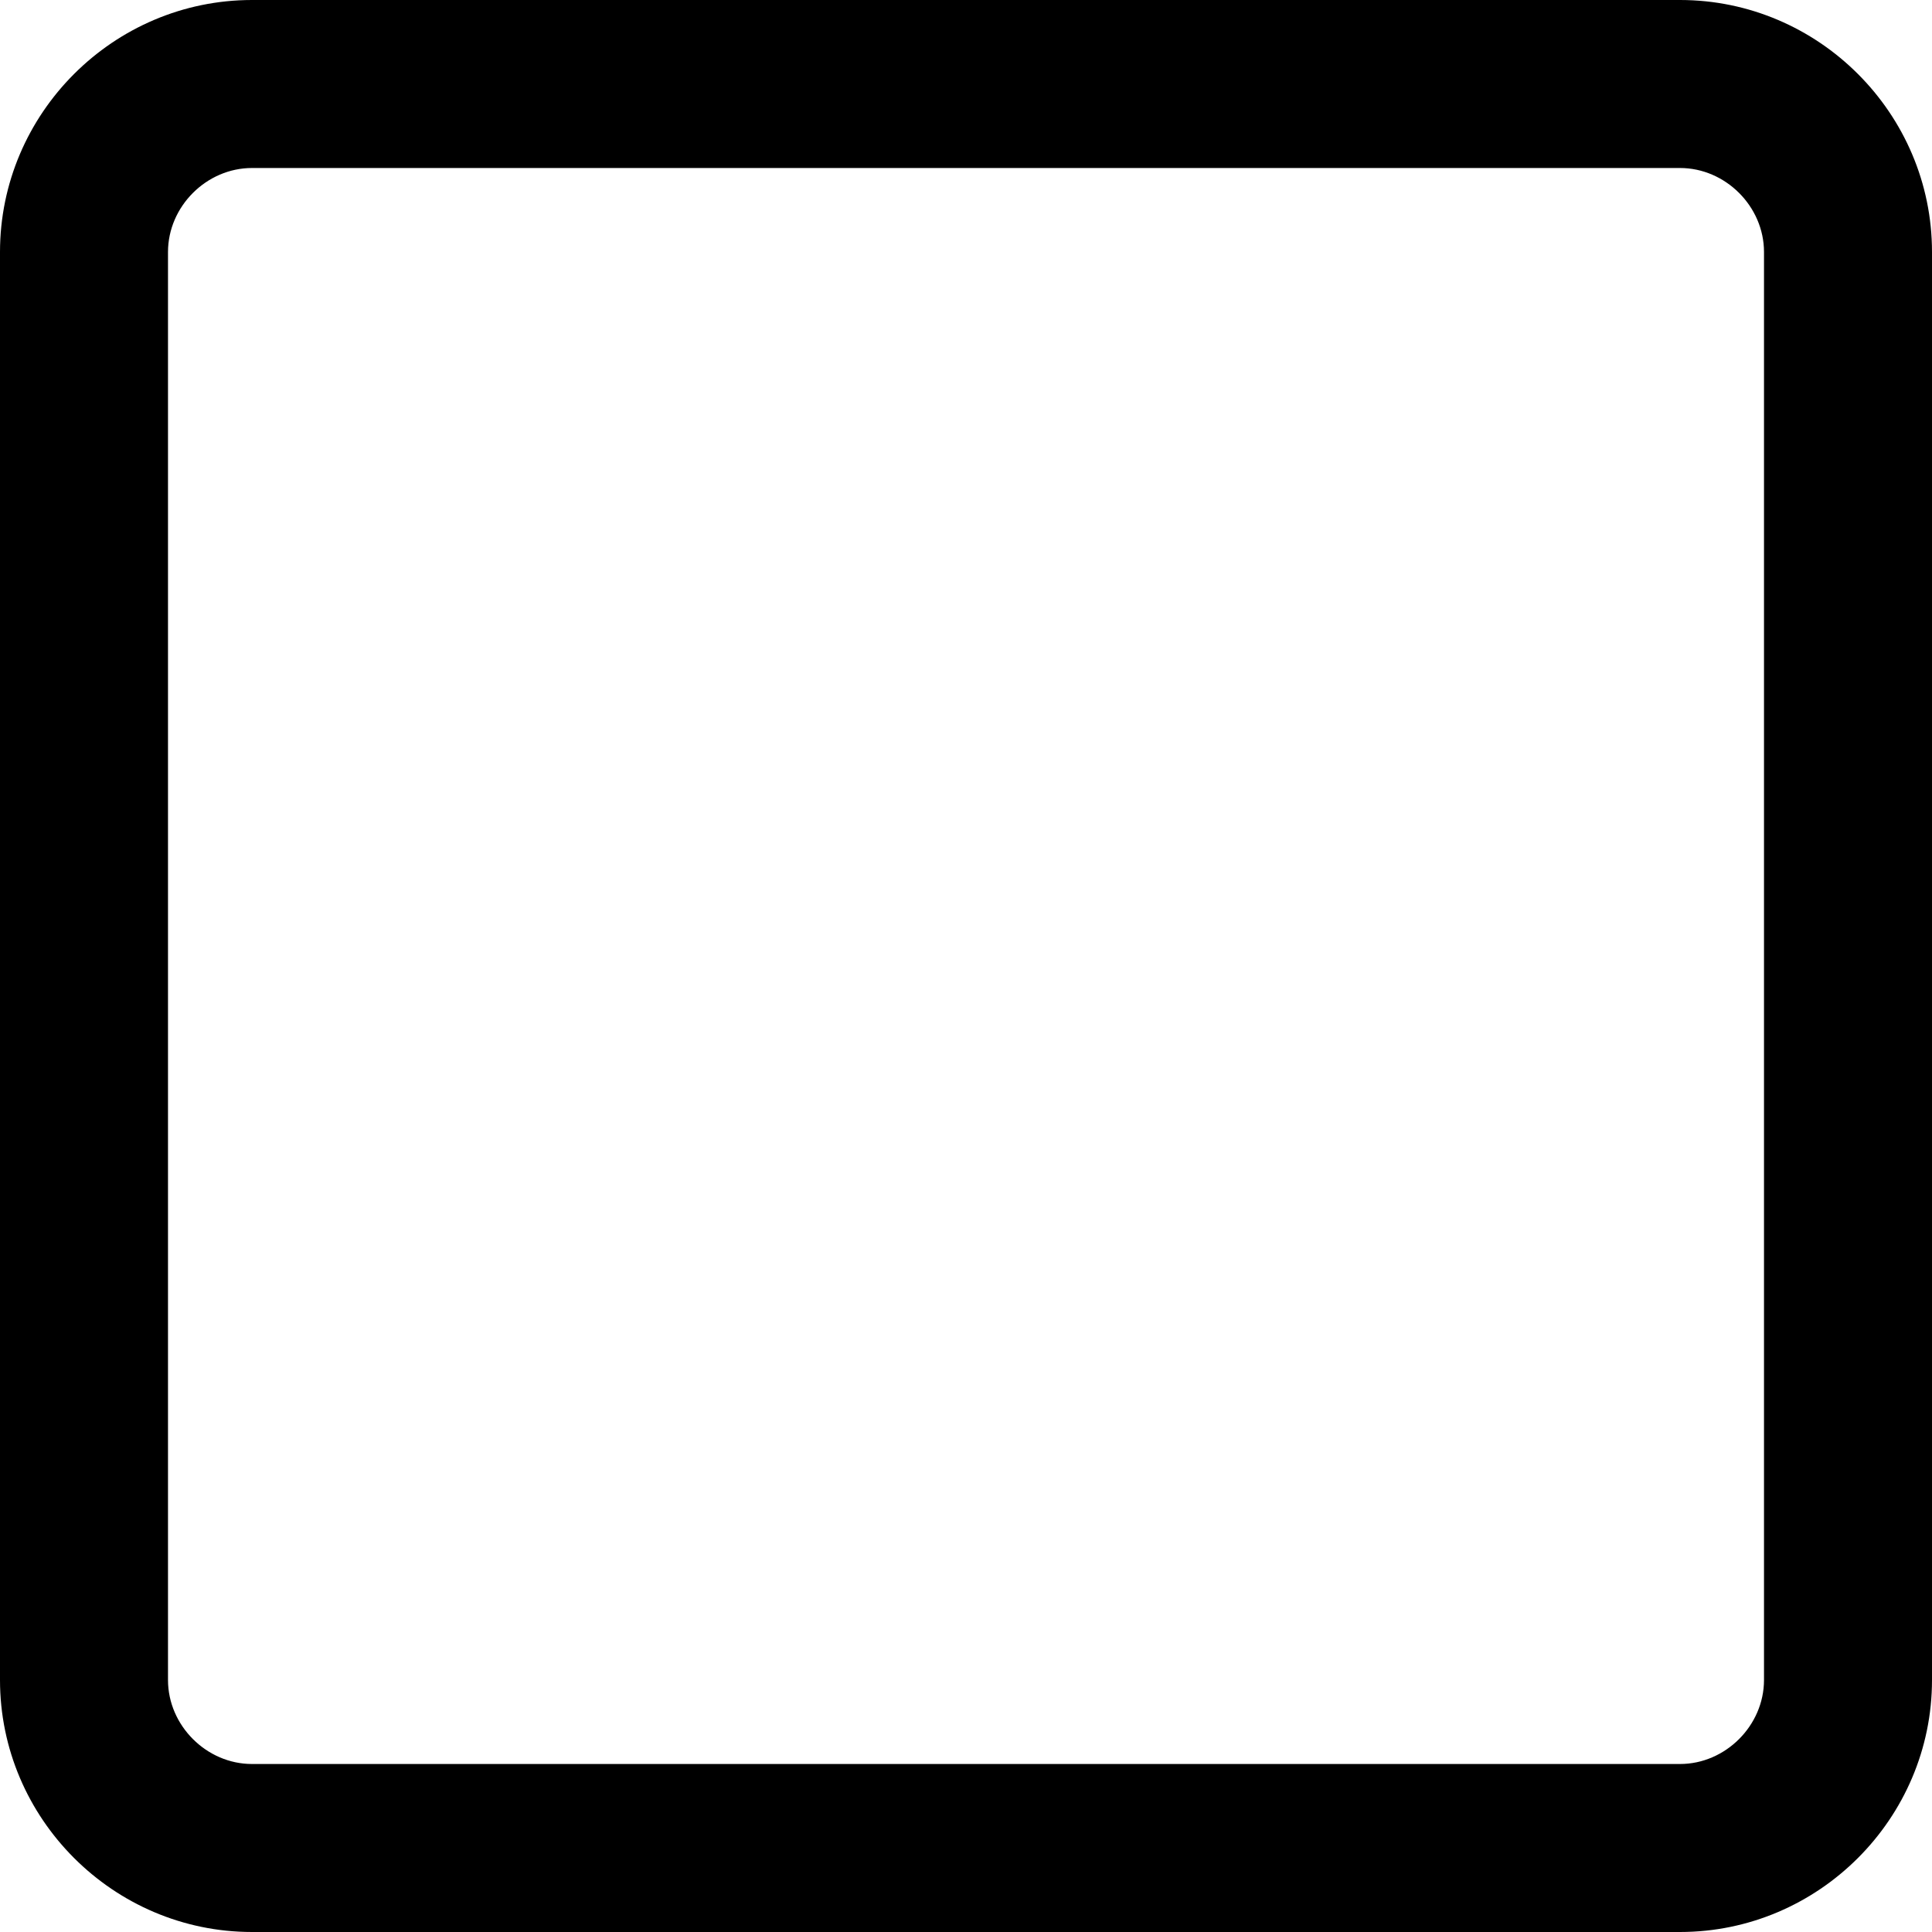
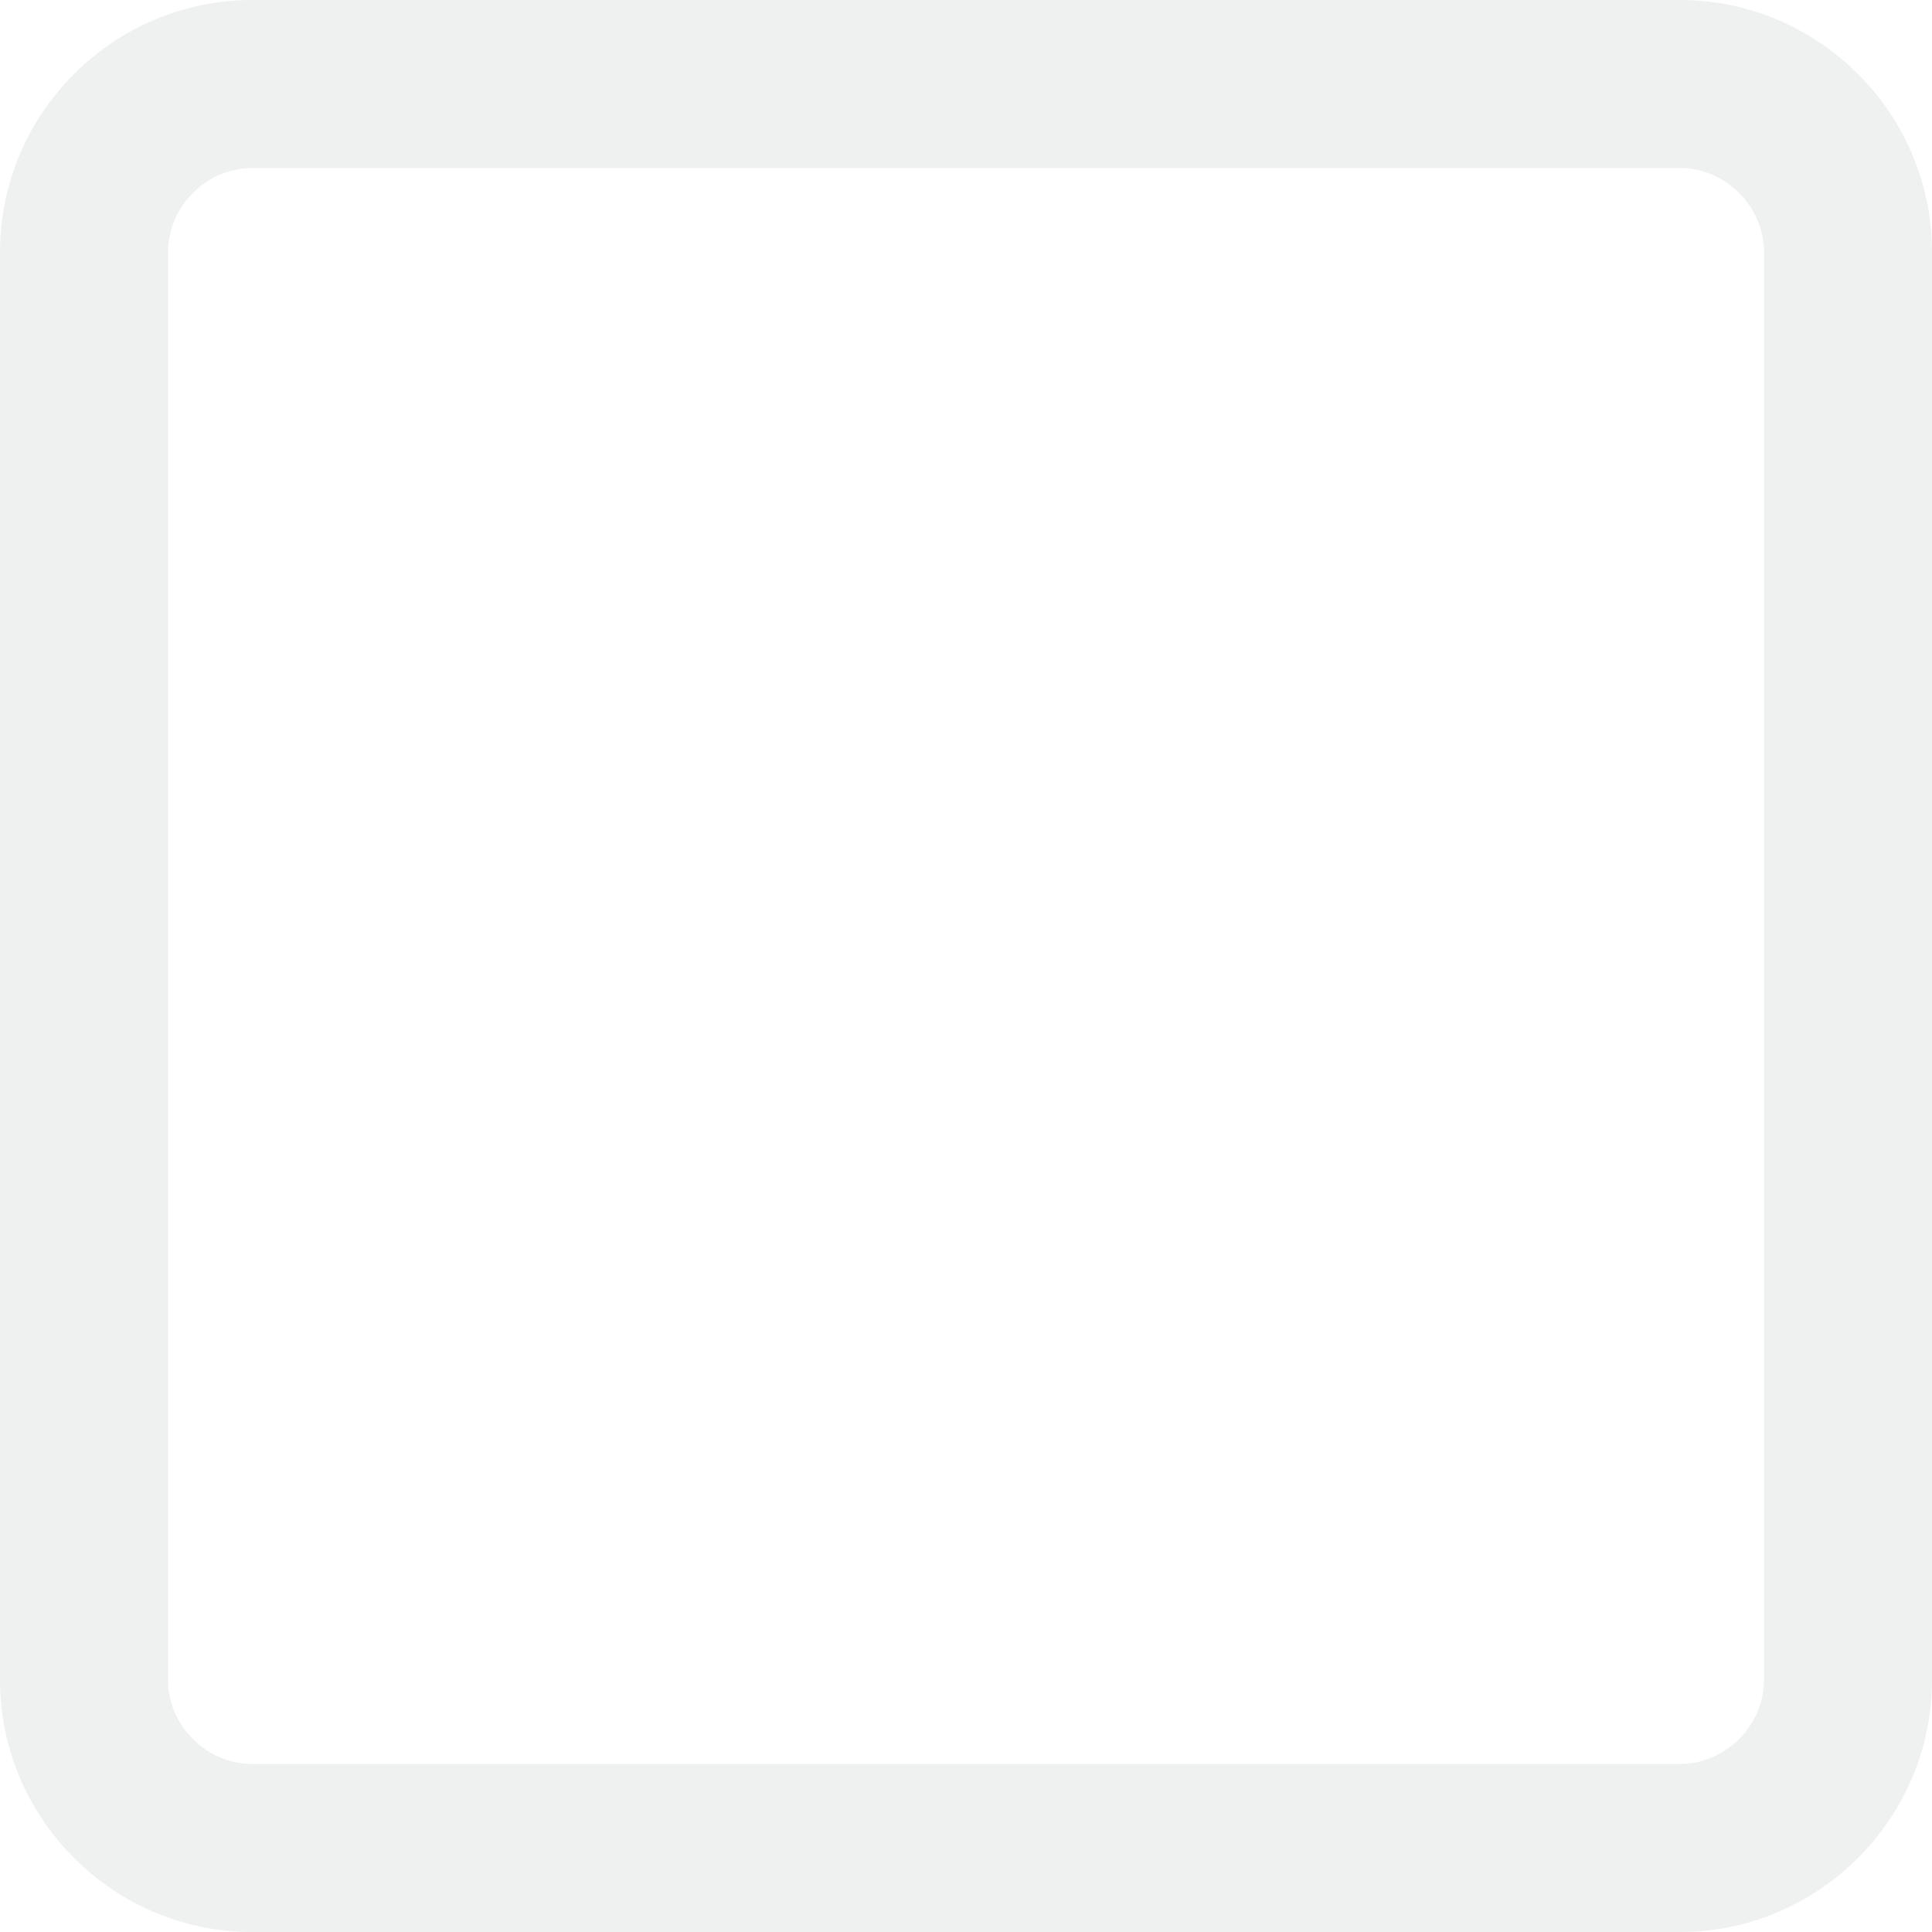
<svg xmlns="http://www.w3.org/2000/svg" width="23" height="23">
-   <path d="M20 2c.542 0 1 .458 1 1v17c0 .542-.458 1-1 1H3c-.542 0-1-.458-1-1V3c0-.542.458-1 1-1h17m0-2H3C1.35 0 0 1.35 0 3v17c0 1.65 1.35 3 3 3h17c1.65 0 3-1.35 3-3V3c0-1.65-1.35-3-3-3z" />
+   <path fill="#eef1ef" d="M20 2c.542 0 1 .458 1 1v17c0 .542-.458 1-1 1H3c-.542 0-1-.458-1-1V3c0-.542.458-1 1-1h17m0-2H3C1.35 0 0 1.35 0 3v17c0 1.65 1.35 3 3 3h17c1.65 0 3-1.35 3-3V3c0-1.65-1.35-3-3-3z" />
</svg>
